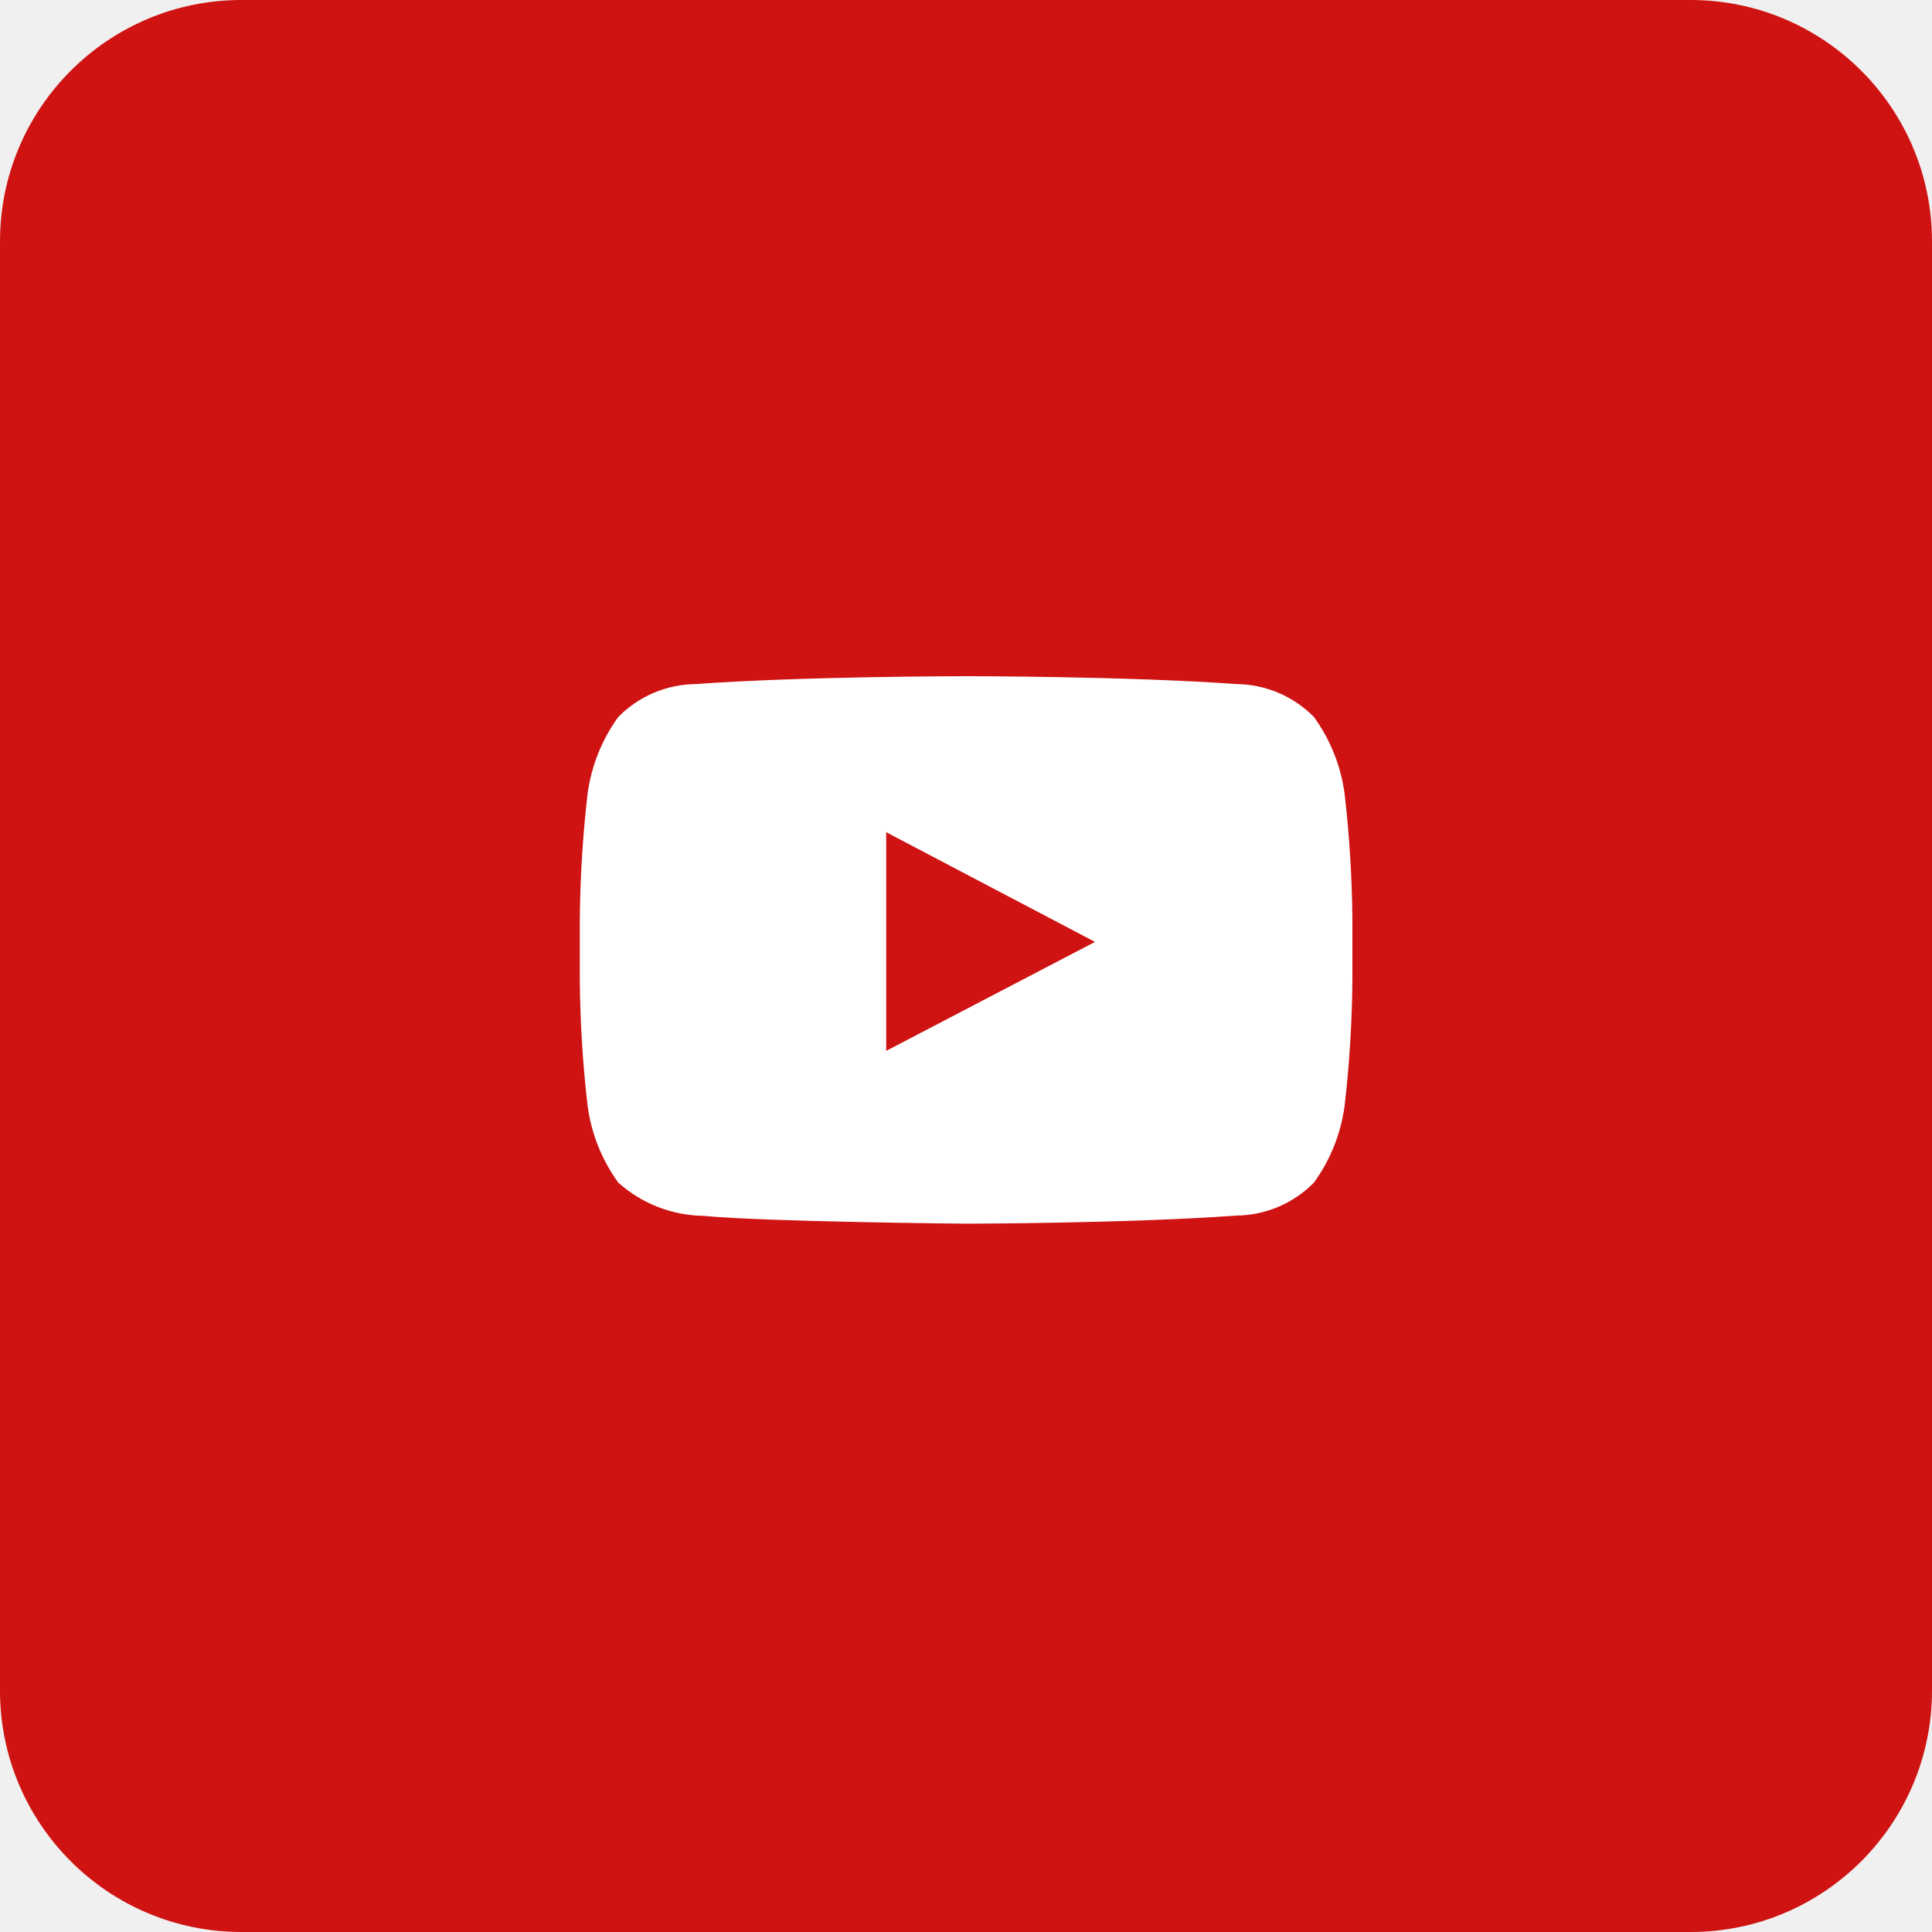
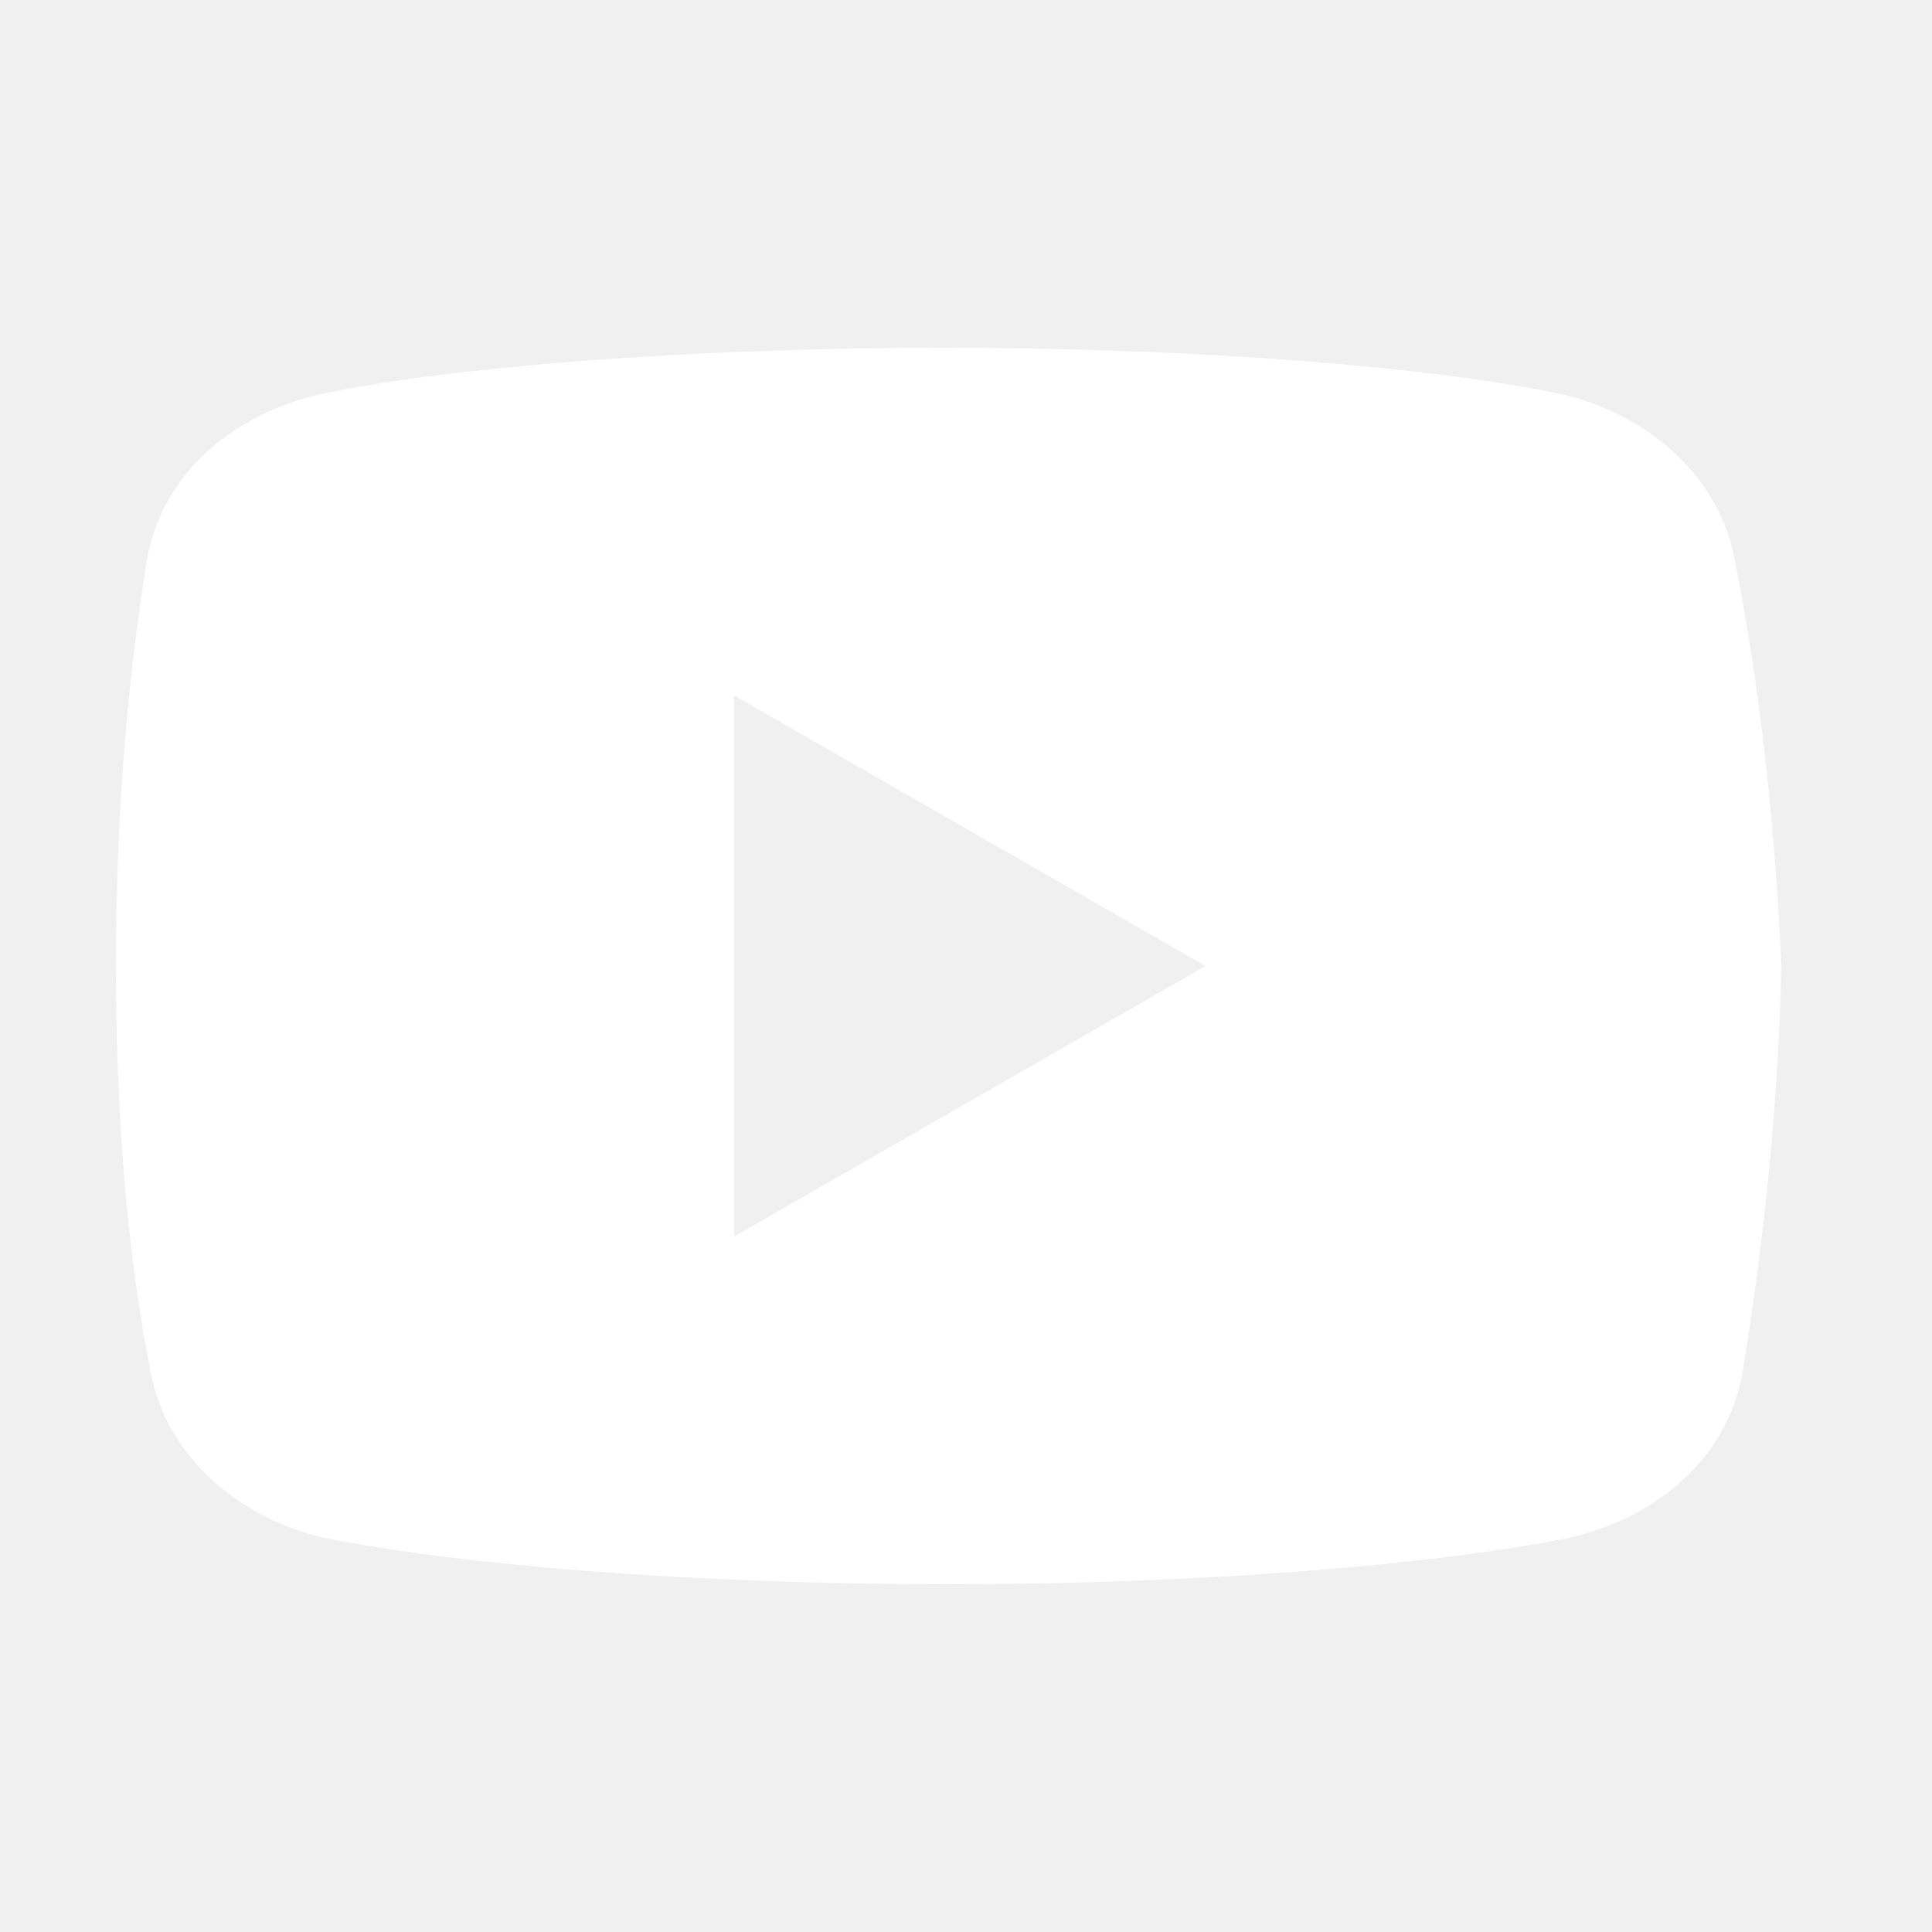
- <svg xmlns="http://www.w3.org/2000/svg" width="40" height="40" viewBox="0 0 40 40">
-   <g id="Group_7690" data-name="Group 7690" transform="translate(-262 -6319)">
-     <rect id="Rectangle_137" data-name="Rectangle 137" width="40" height="40" rx="5" transform="translate(262 6319)" fill="#ce1312" />
-     <g id="Icons" transform="translate(274 6333)">
-       <g id="Color-">
-         <path id="Youtube" d="M206.348,375.757v-4.527l4.323,2.271Zm9.492-5.312a3.5,3.5,0,0,0-.636-1.6,2.278,2.278,0,0,0-1.6-.682C211.362,368,208,368,208,368H208s-3.359,0-5.6.163a2.278,2.278,0,0,0-1.6.682,3.5,3.5,0,0,0-.636,1.6,24.55,24.55,0,0,0-.16,2.608v1.223a24.531,24.531,0,0,0,.16,2.608,3.5,3.5,0,0,0,.636,1.6,2.7,2.7,0,0,0,1.764.689c1.28.124,5.44.162,5.44.162s3.362-.005,5.6-.168a2.28,2.28,0,0,0,1.6-.683,3.5,3.5,0,0,0,.636-1.6,24.531,24.531,0,0,0,.16-2.608v-1.223a24.55,24.55,0,0,0-.16-2.608Z" transform="translate(-200 -368)" fill="#fff" fill-rule="evenodd" />
-       </g>
-     </g>
-   </g>
+ <svg xmlns="http://www.w3.org/2000/svg" viewBox="0 0 50 50" fill="white">
+   <path d="M 44.898 14.5 C 44.5 12.301 42.602 10.699 40.398 10.199 C 37.102 9.5 31 9 24.398 9 C 17.801 9 11.602 9.5 8.301 10.199 C 6.102 10.699 4.199 12.199 3.801 14.5 C 3.398 17 3 20.5 3 25 C 3 29.5 3.398 33 3.898 35.5 C 4.301 37.699 6.199 39.301 8.398 39.801 C 11.898 40.5 17.898 41 24.5 41 C 31.102 41 37.102 40.5 40.602 39.801 C 42.801 39.301 44.699 37.801 45.102 35.5 C 45.5 33 46 29.398 46.102 25 C 45.898 20.5 45.398 17 44.898 14.5 Z M 19 32 L 19 18 L 31.199 25 Z" />
</svg>
